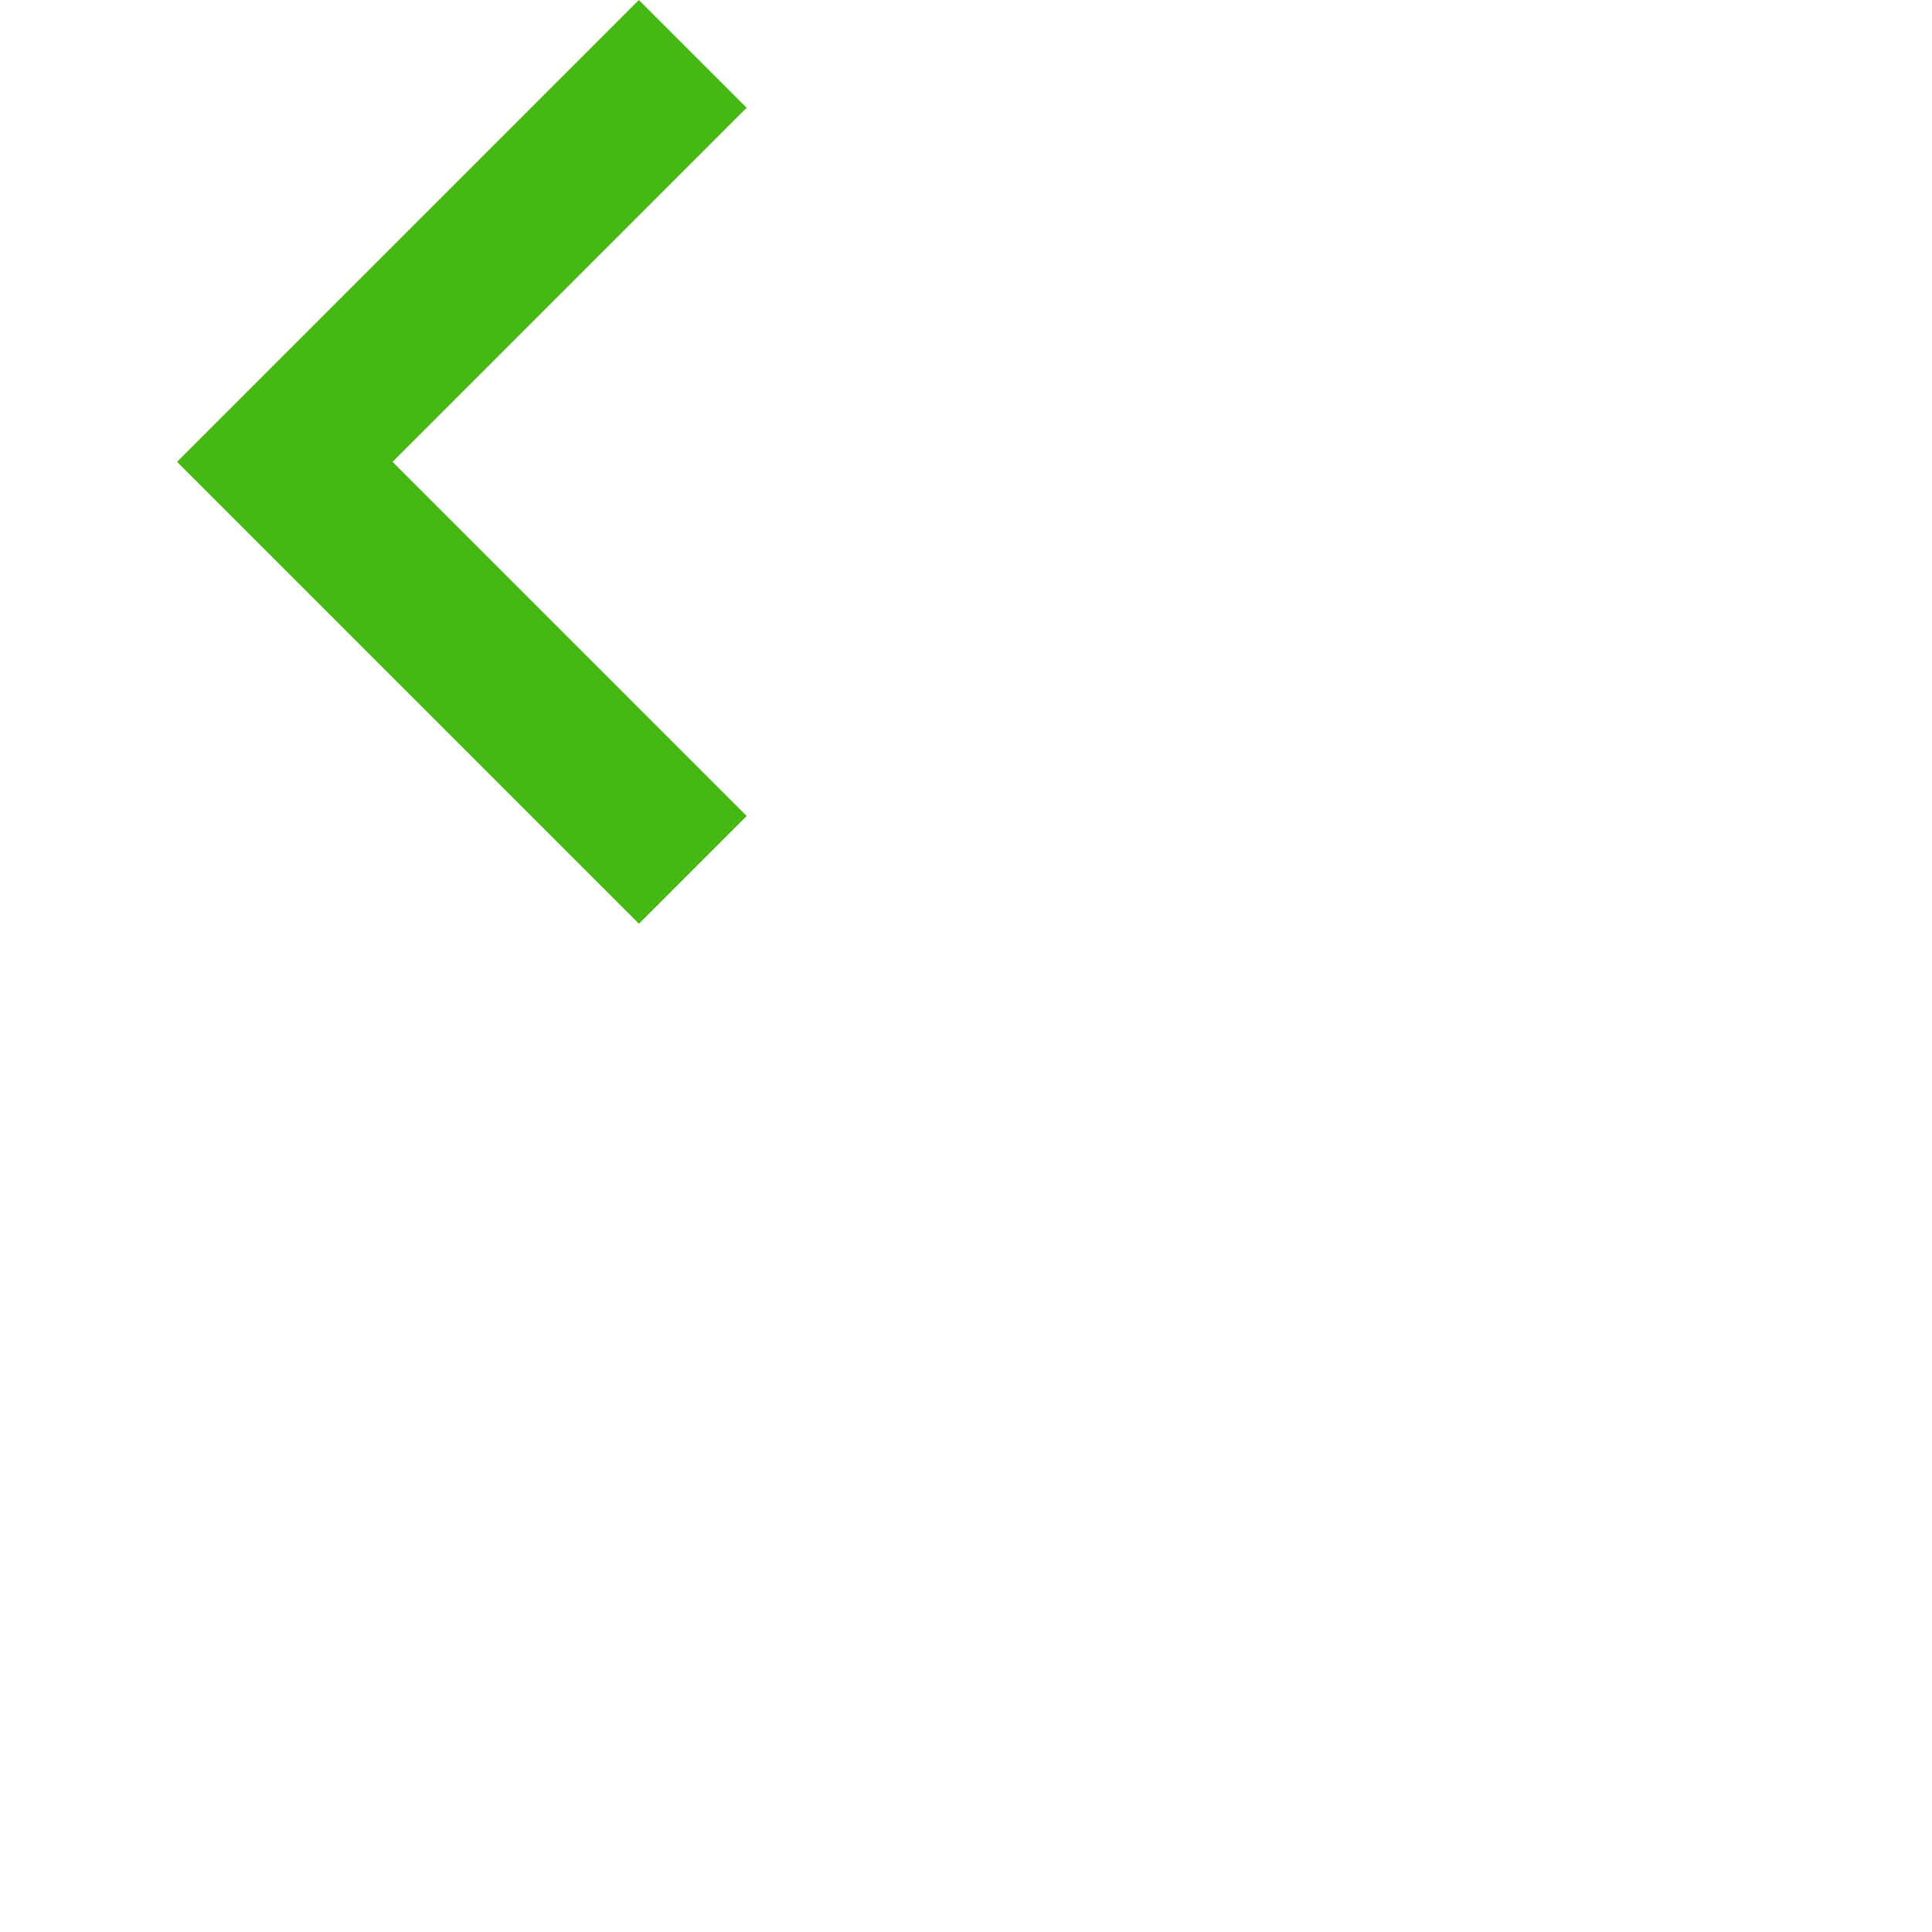
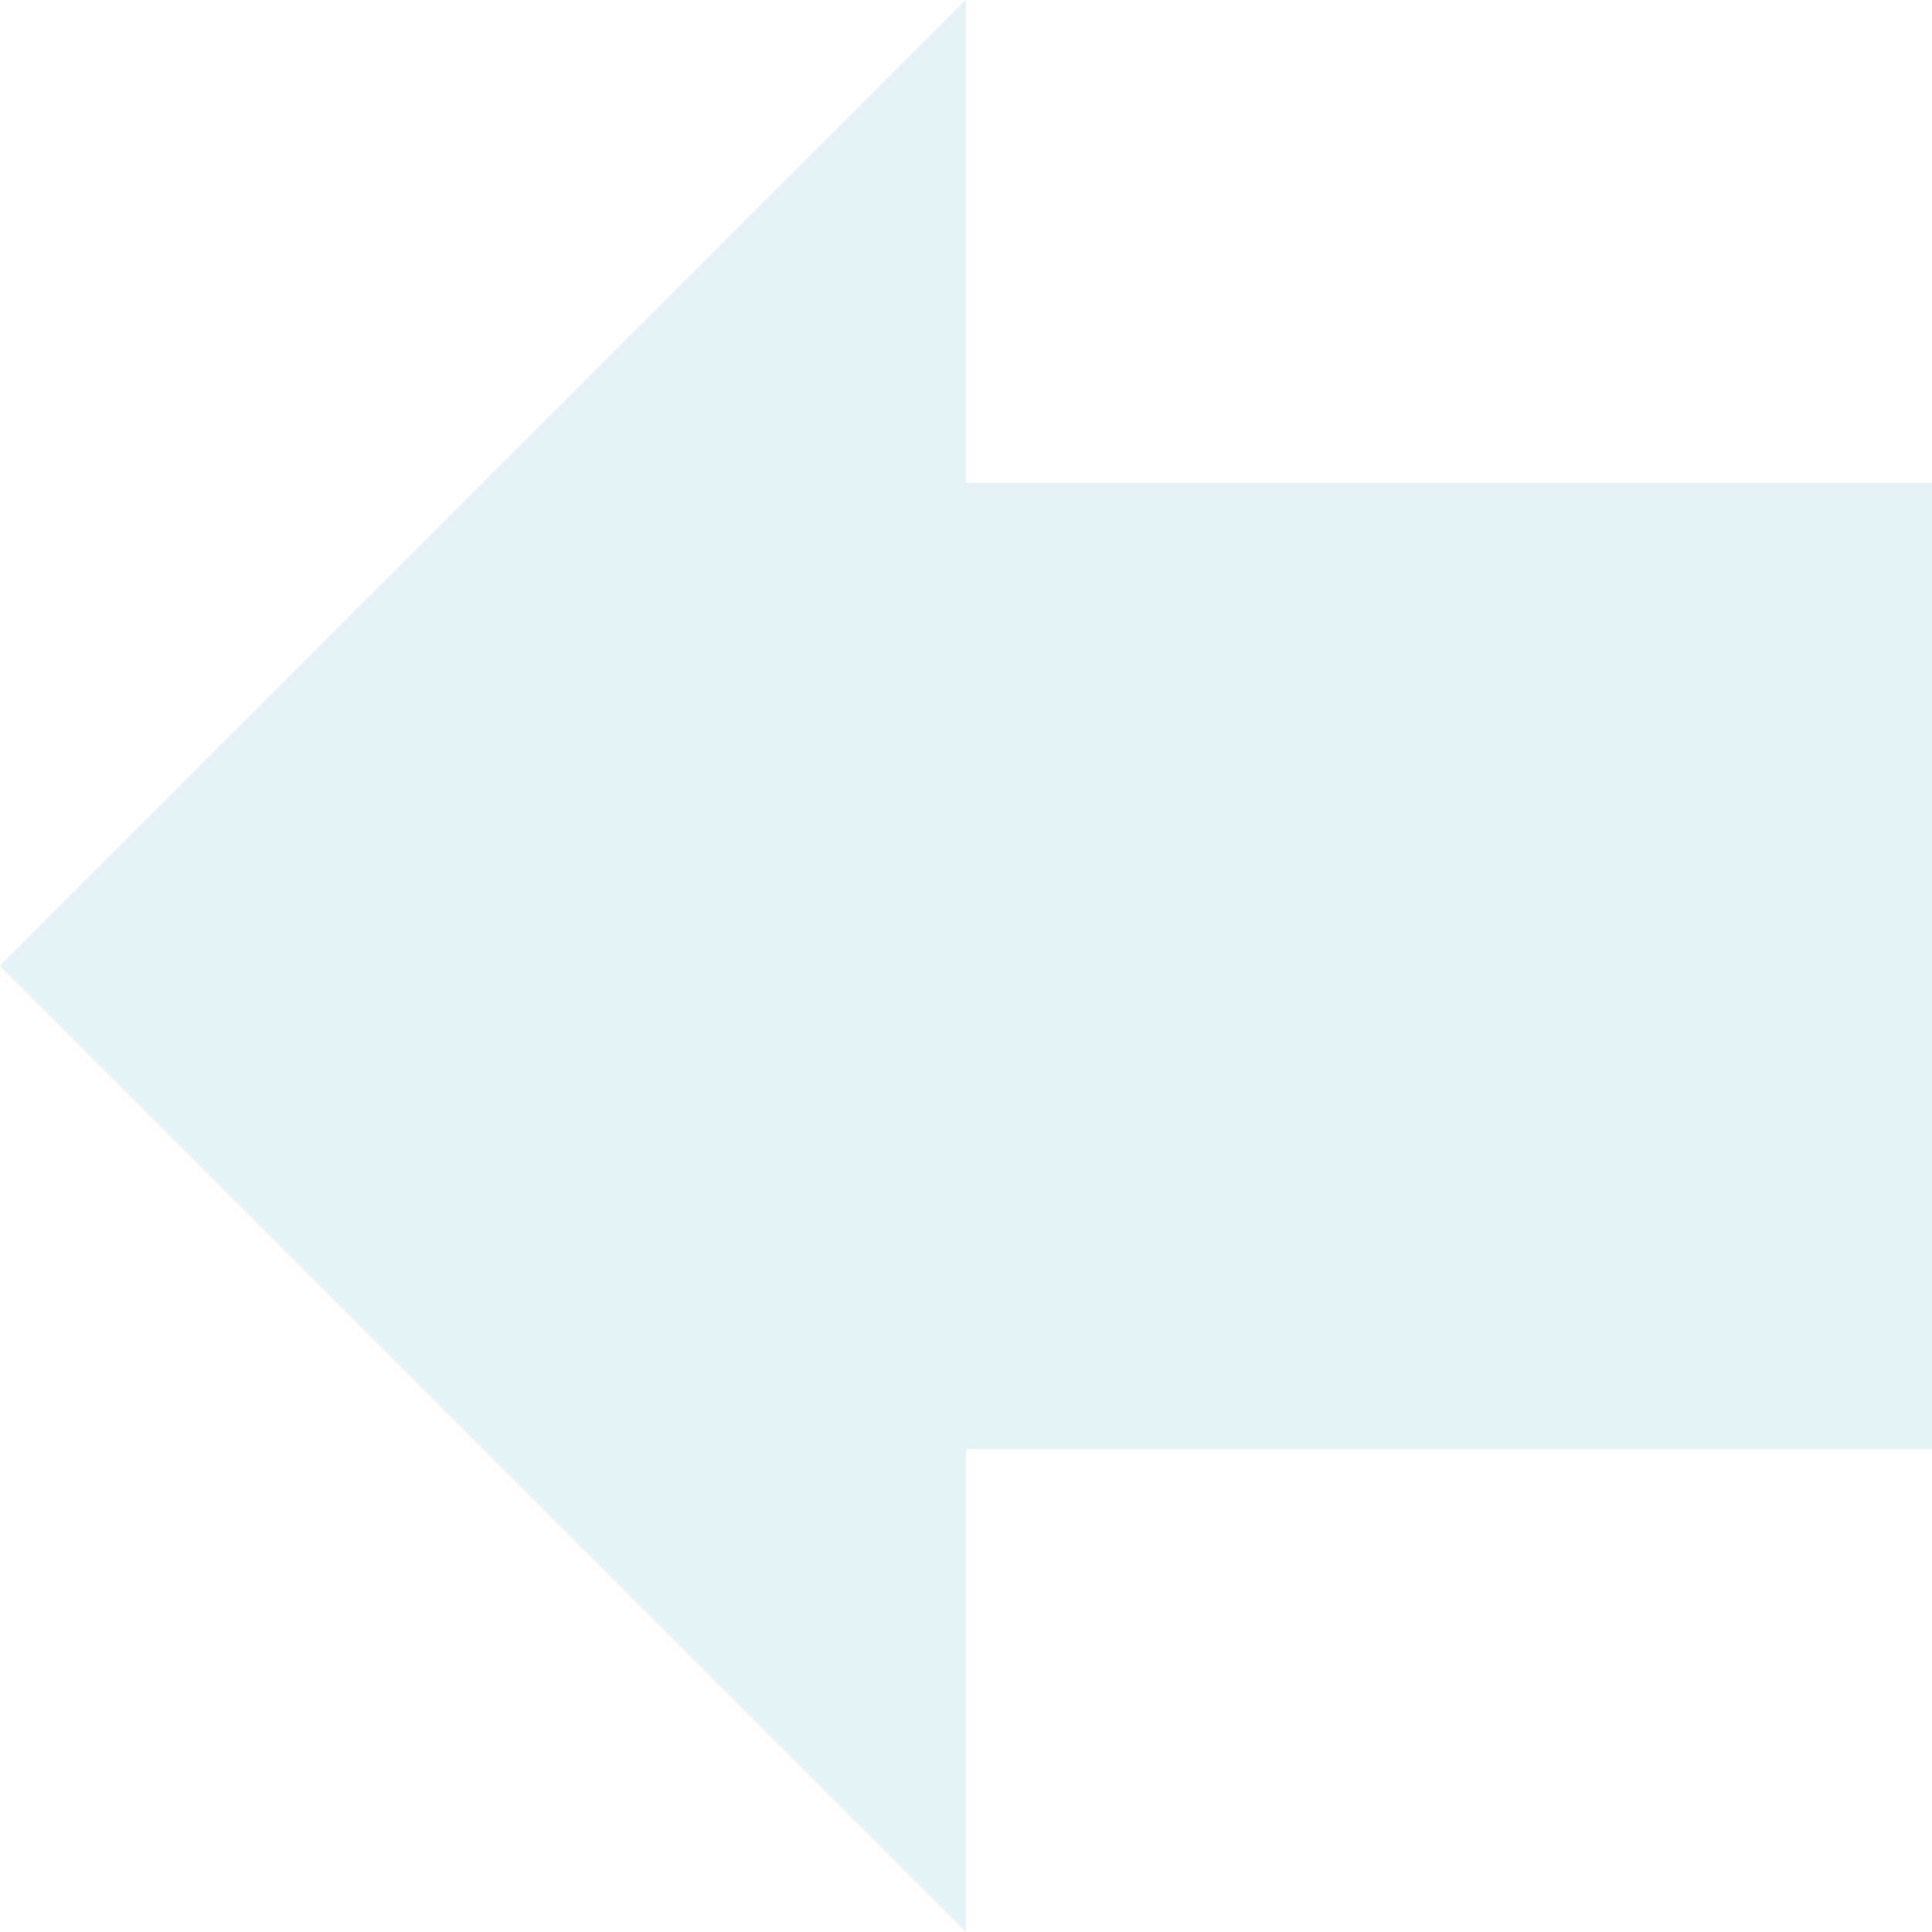
<svg xmlns="http://www.w3.org/2000/svg" xmlns:xlink="http://www.w3.org/1999/xlink" version="1.1" preserveAspectRatio="xMidYMid meet" viewBox="0 0 640 640" width="640" height="640">
  <defs>
-     <path d="M211.65 0L58.65 153L211.65 306L247.35 270.3L130.05 153L247.35 35.7L211.65 0Z" id="b3a5cT8Pv" />
+     <path d="M320 0L320 160L640 160L640 480L320 480L320 640L0 320L320 0Z" id="d3rHTbJvsO" />
  </defs>
  <g>
    <g>
      <g>
-         <use xlink:href="#b3a5cT8Pv" opacity="1" fill="#46b814" fill-opacity="1" />
+         <use xlink:href="#d3rHTbJvsO" opacity="1" fill="#e5f2f6" fill-opacity="1" />
        <g>
-           <use xlink:href="#b3a5cT8Pv" opacity="1" fill-opacity="0" stroke="#000000" stroke-width="1" stroke-opacity="0" />
+           <use xlink:href="#d3rHTbJvsO" opacity="1" fill-opacity="0" stroke="#000000" stroke-width="1" stroke-opacity="0" />
        </g>
      </g>
    </g>
  </g>
</svg>
